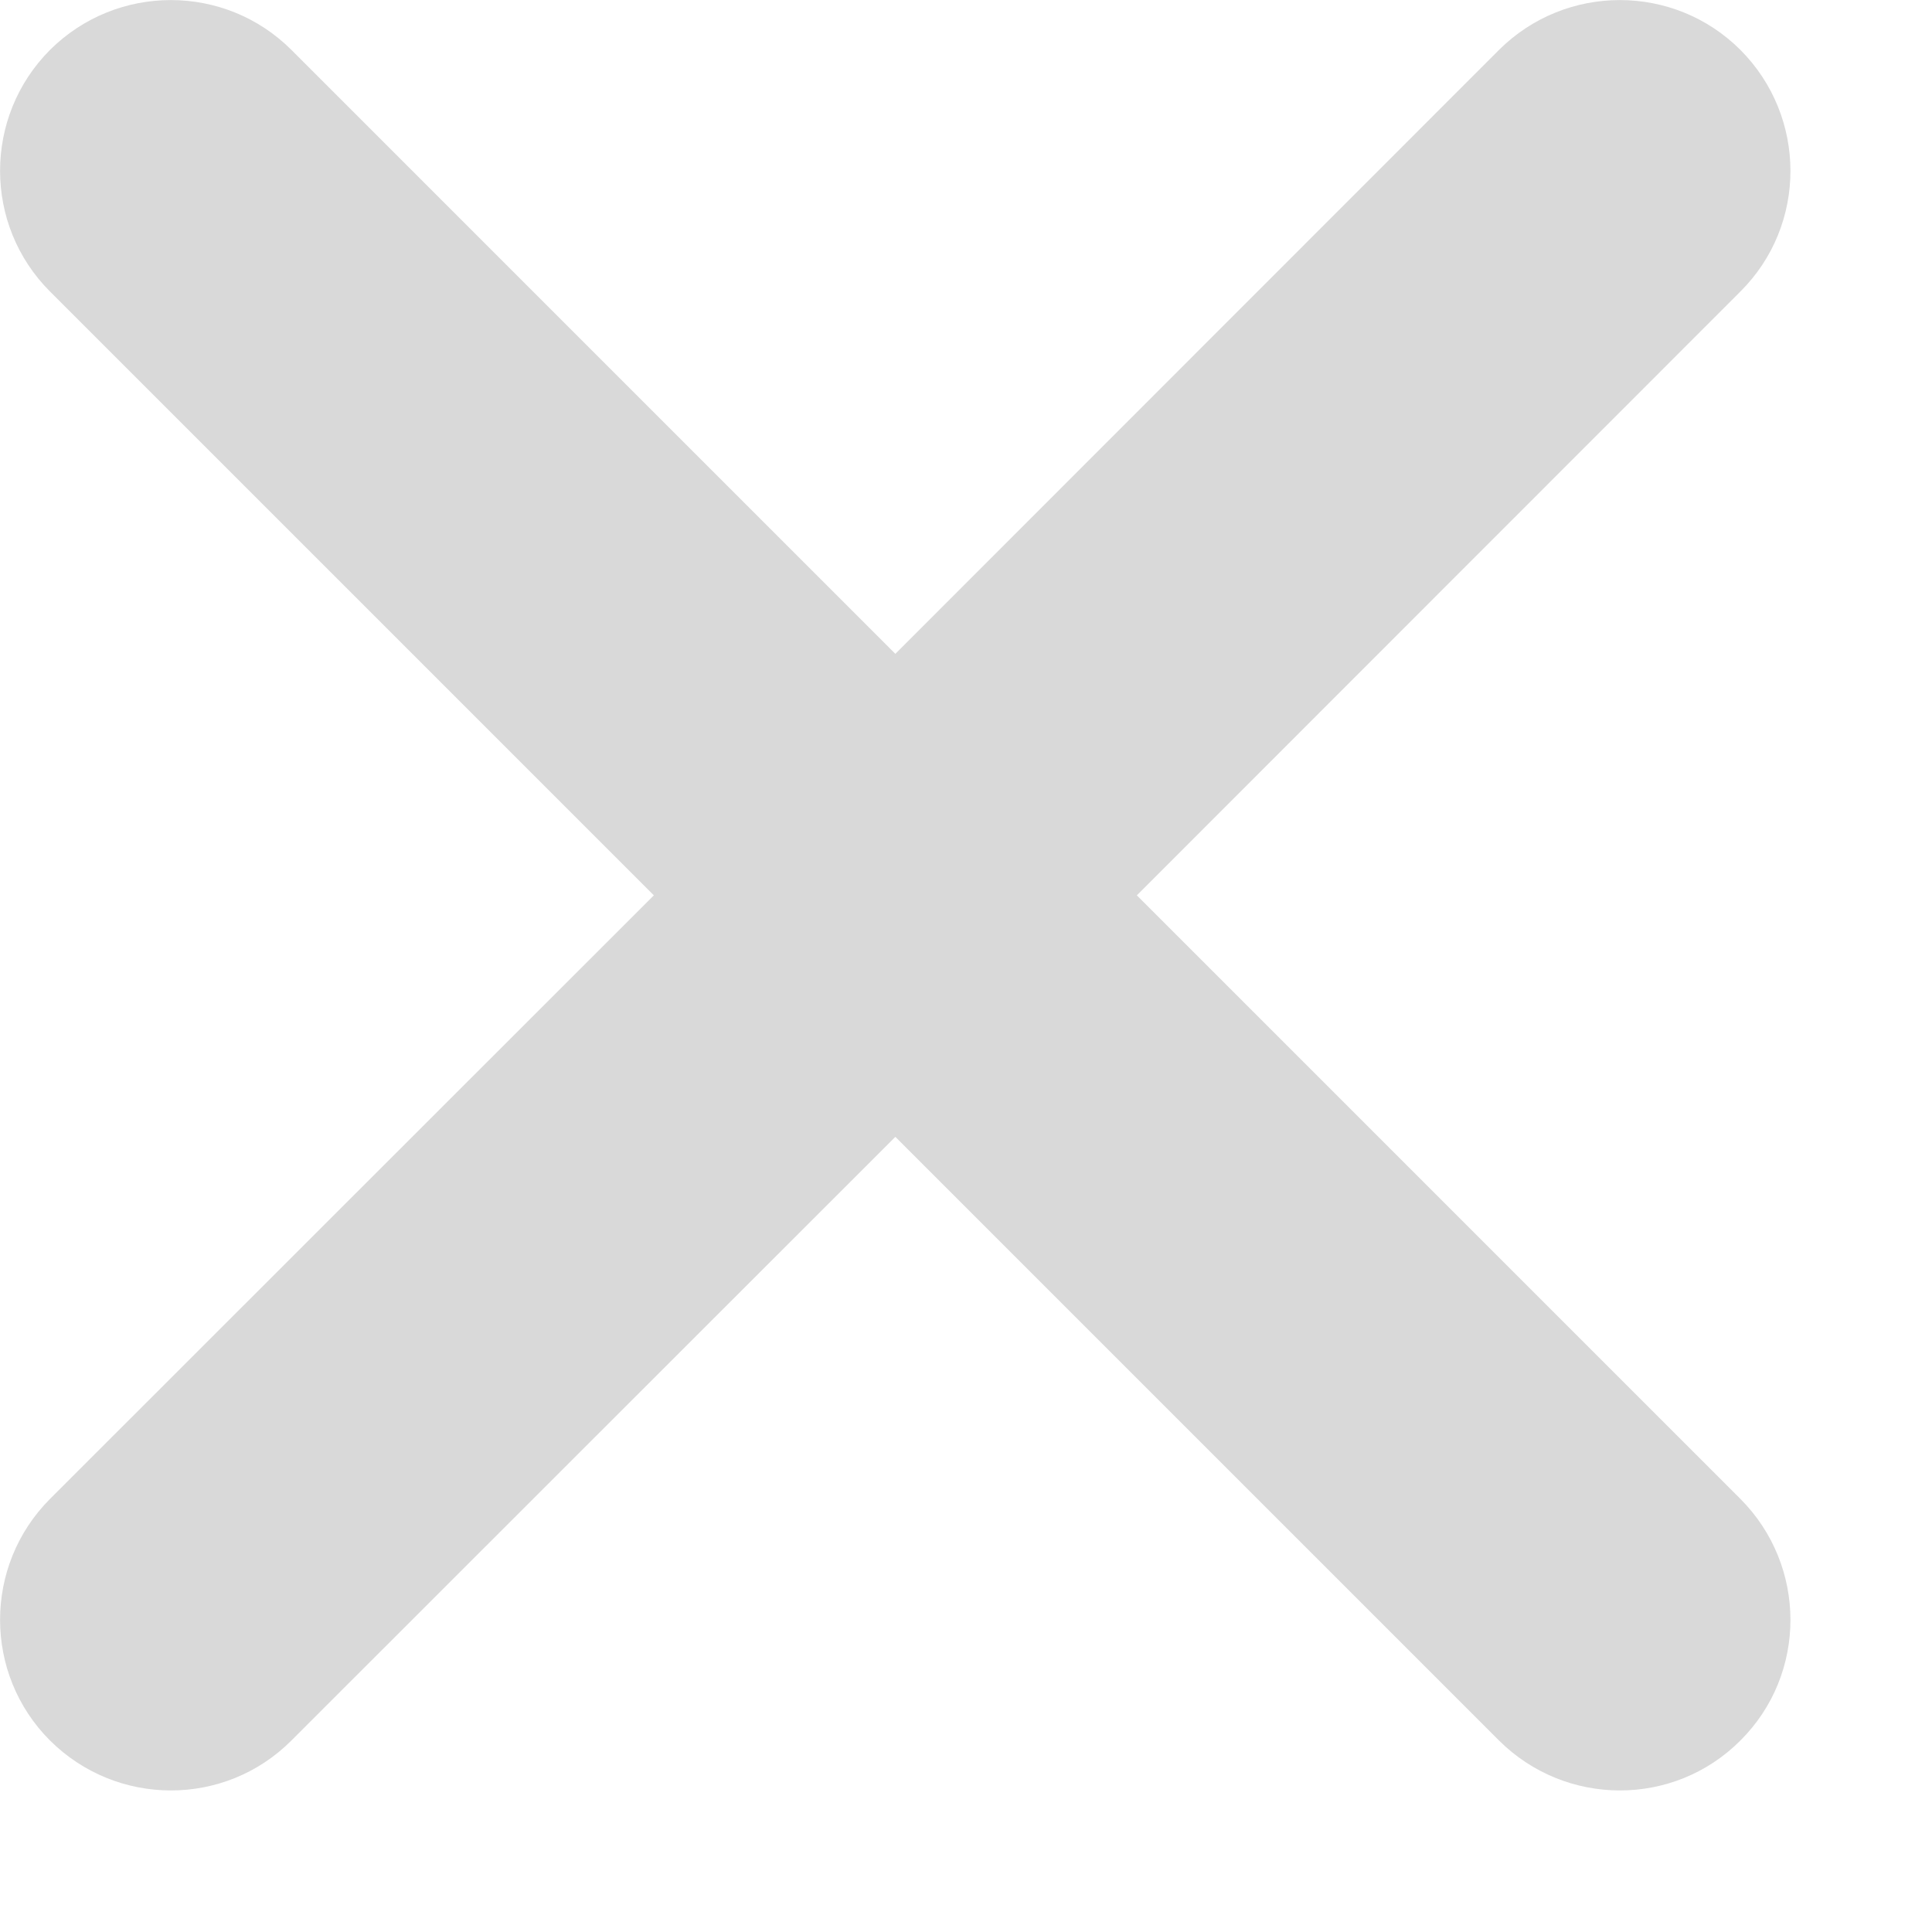
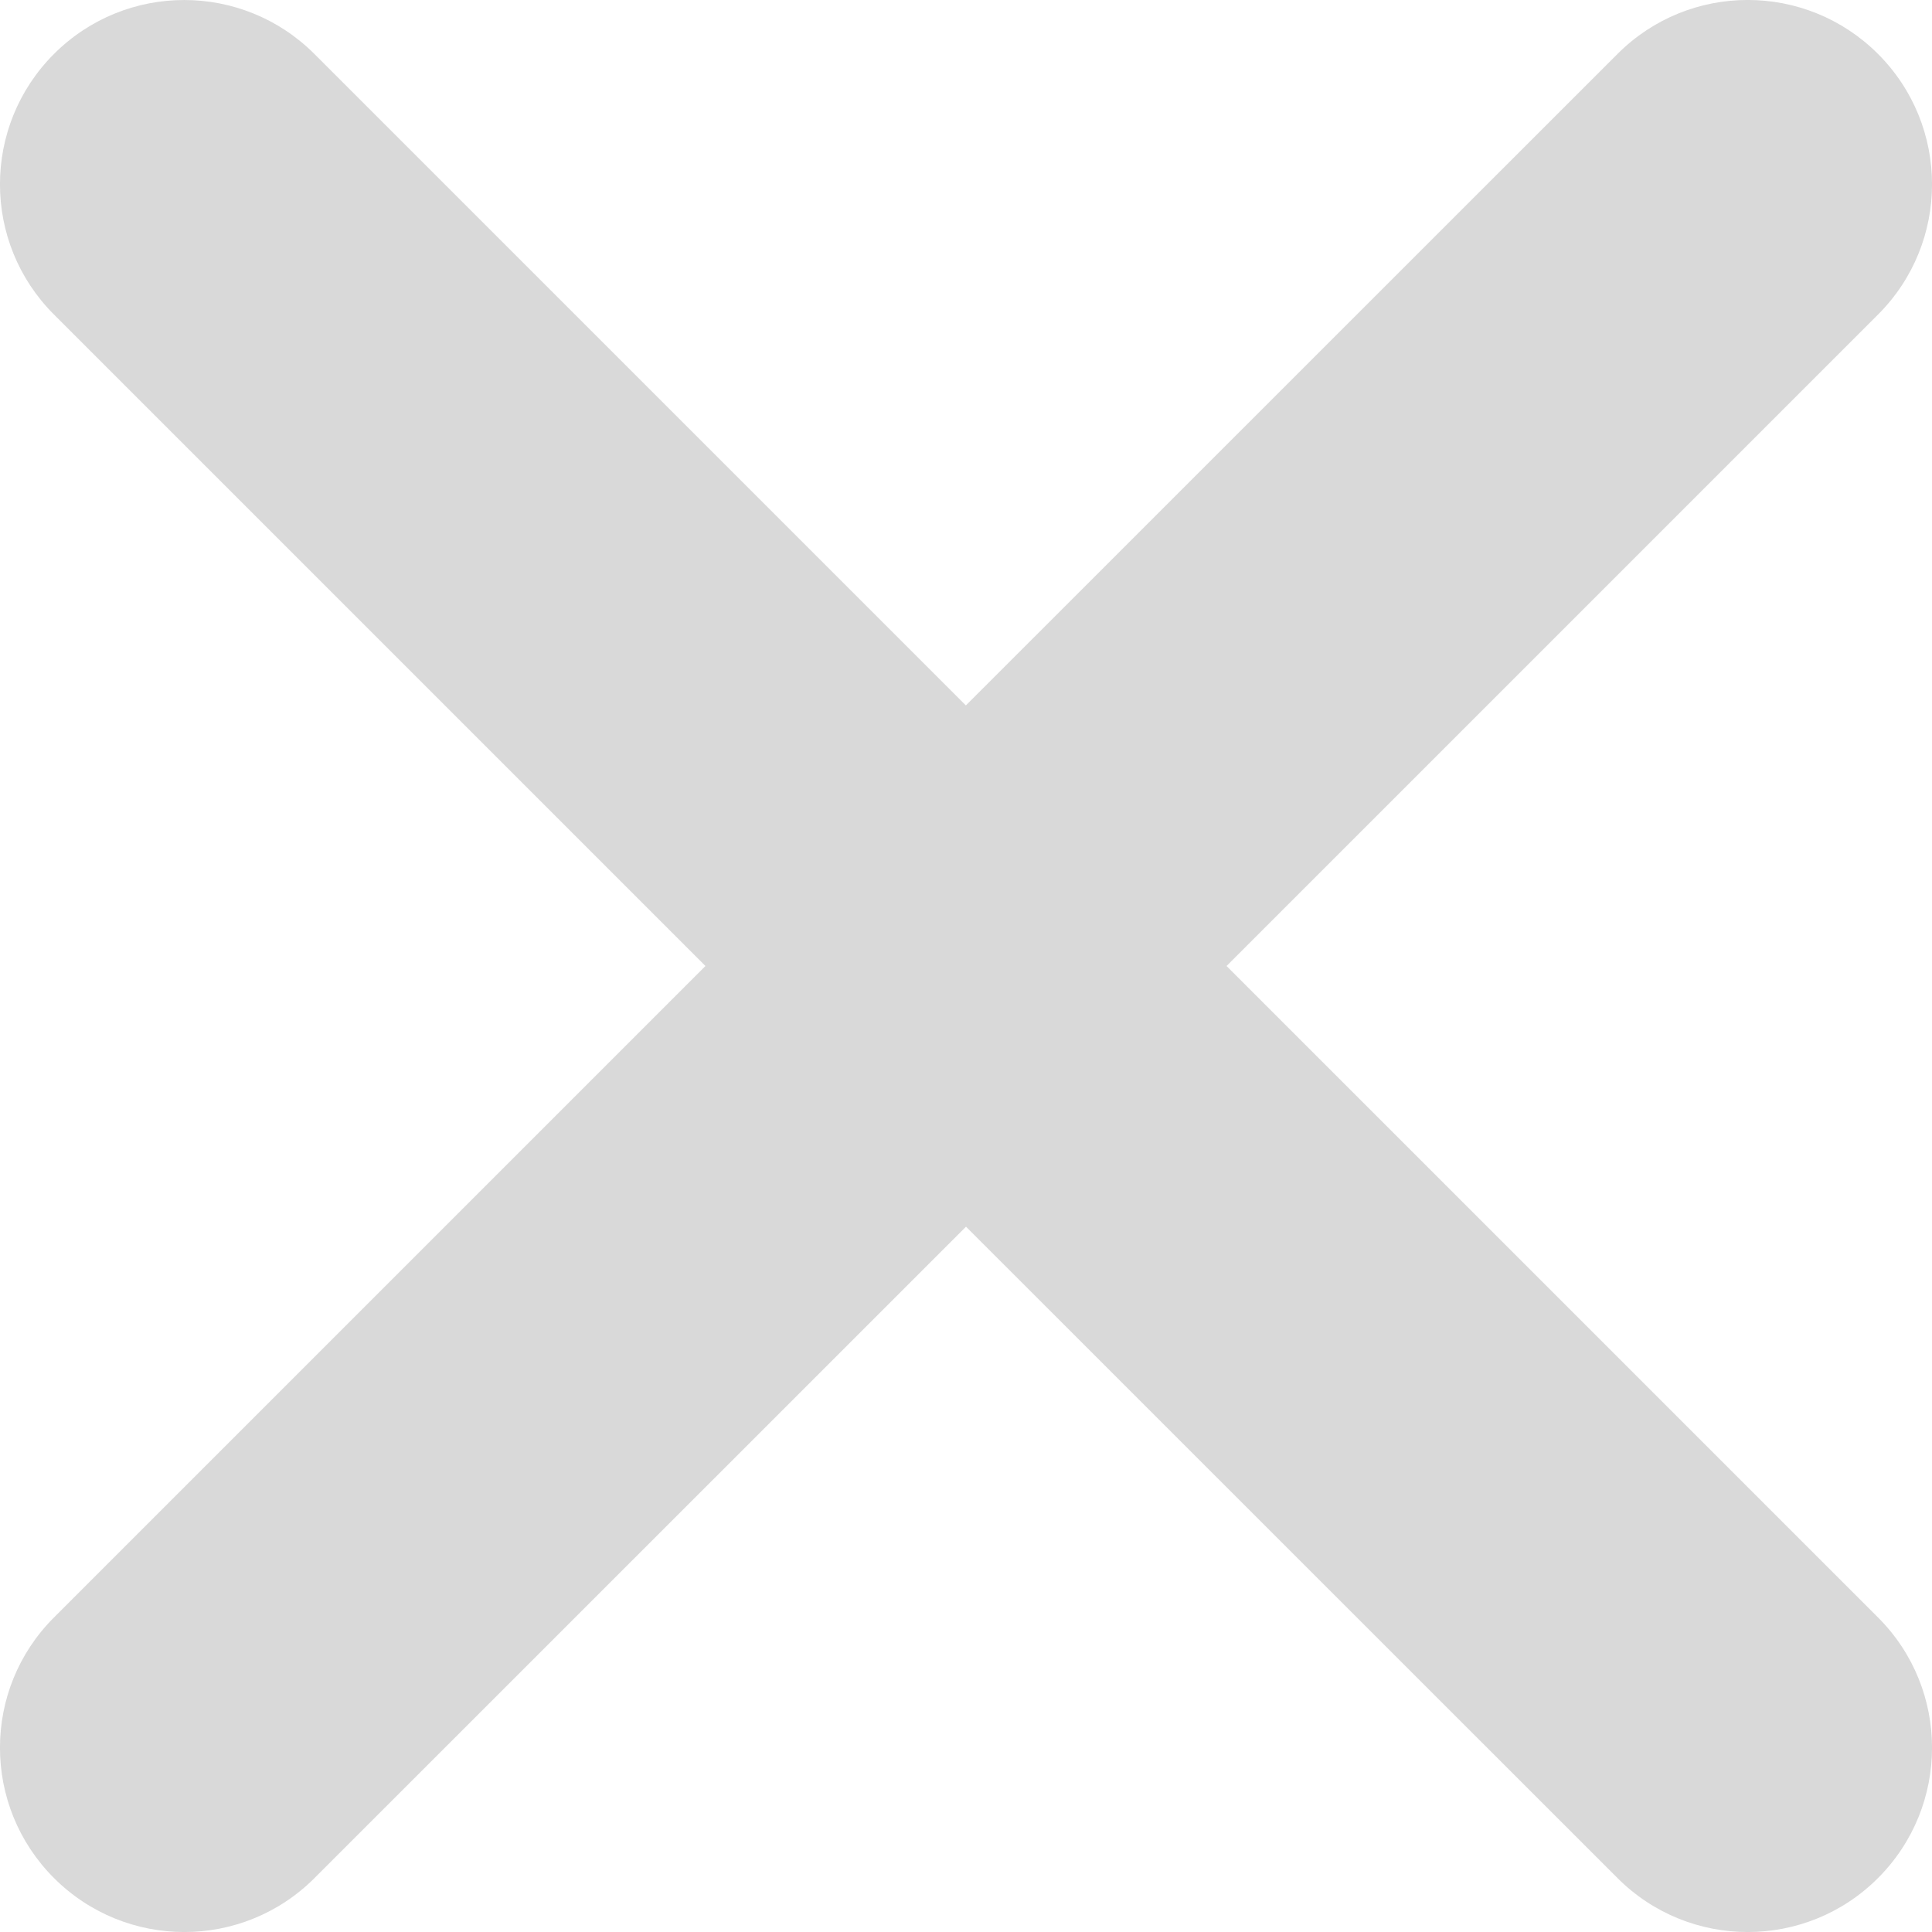
- <svg xmlns="http://www.w3.org/2000/svg" width="7" height="7" viewBox="0 0 7 7" fill="none">
-   <path d="M5.431 0.181C5.673 -0.06 6.065 -0.06 6.306 0.181C6.547 0.423 6.548 0.815 6.306 1.056L4.119 3.244L6.306 5.431C6.547 5.673 6.548 6.065 6.306 6.306C6.065 6.548 5.673 6.547 5.431 6.306L3.244 4.119L1.056 6.306C0.815 6.548 0.423 6.547 0.181 6.306C-0.06 6.065 -0.06 5.673 0.181 5.431L2.369 3.244L0.181 1.056C-0.06 0.815 -0.06 0.423 0.181 0.181C0.423 -0.06 0.815 -0.06 1.056 0.181L3.244 2.369L5.431 0.181Z" fill="#D9D9D9" />
+ <svg xmlns="http://www.w3.org/2000/svg" width="15" height="15" viewBox="0 0 15 15" fill="none">
+   <path fill-rule="evenodd" clip-rule="evenodd" d="M12.558 0.419C13.116 -0.14 14.022 -0.14 14.581 0.419C15.14 0.978 15.14 1.884 14.581 2.442L9.523 7.5L14.581 12.558C15.14 13.116 15.14 14.022 14.581 14.581C14.023 15.14 13.116 15.14 12.558 14.581L7.5 9.524L2.442 14.581C1.884 15.14 0.978 15.14 0.419 14.581C-0.14 14.022 -0.14 13.116 0.419 12.558L5.477 7.5L0.419 2.442C-0.14 1.884 -0.14 0.978 0.419 0.419C0.978 -0.14 1.883 -0.139 2.441 0.419L7.499 5.477L12.558 0.419Z" fill="#D9D9D9" />
</svg>
